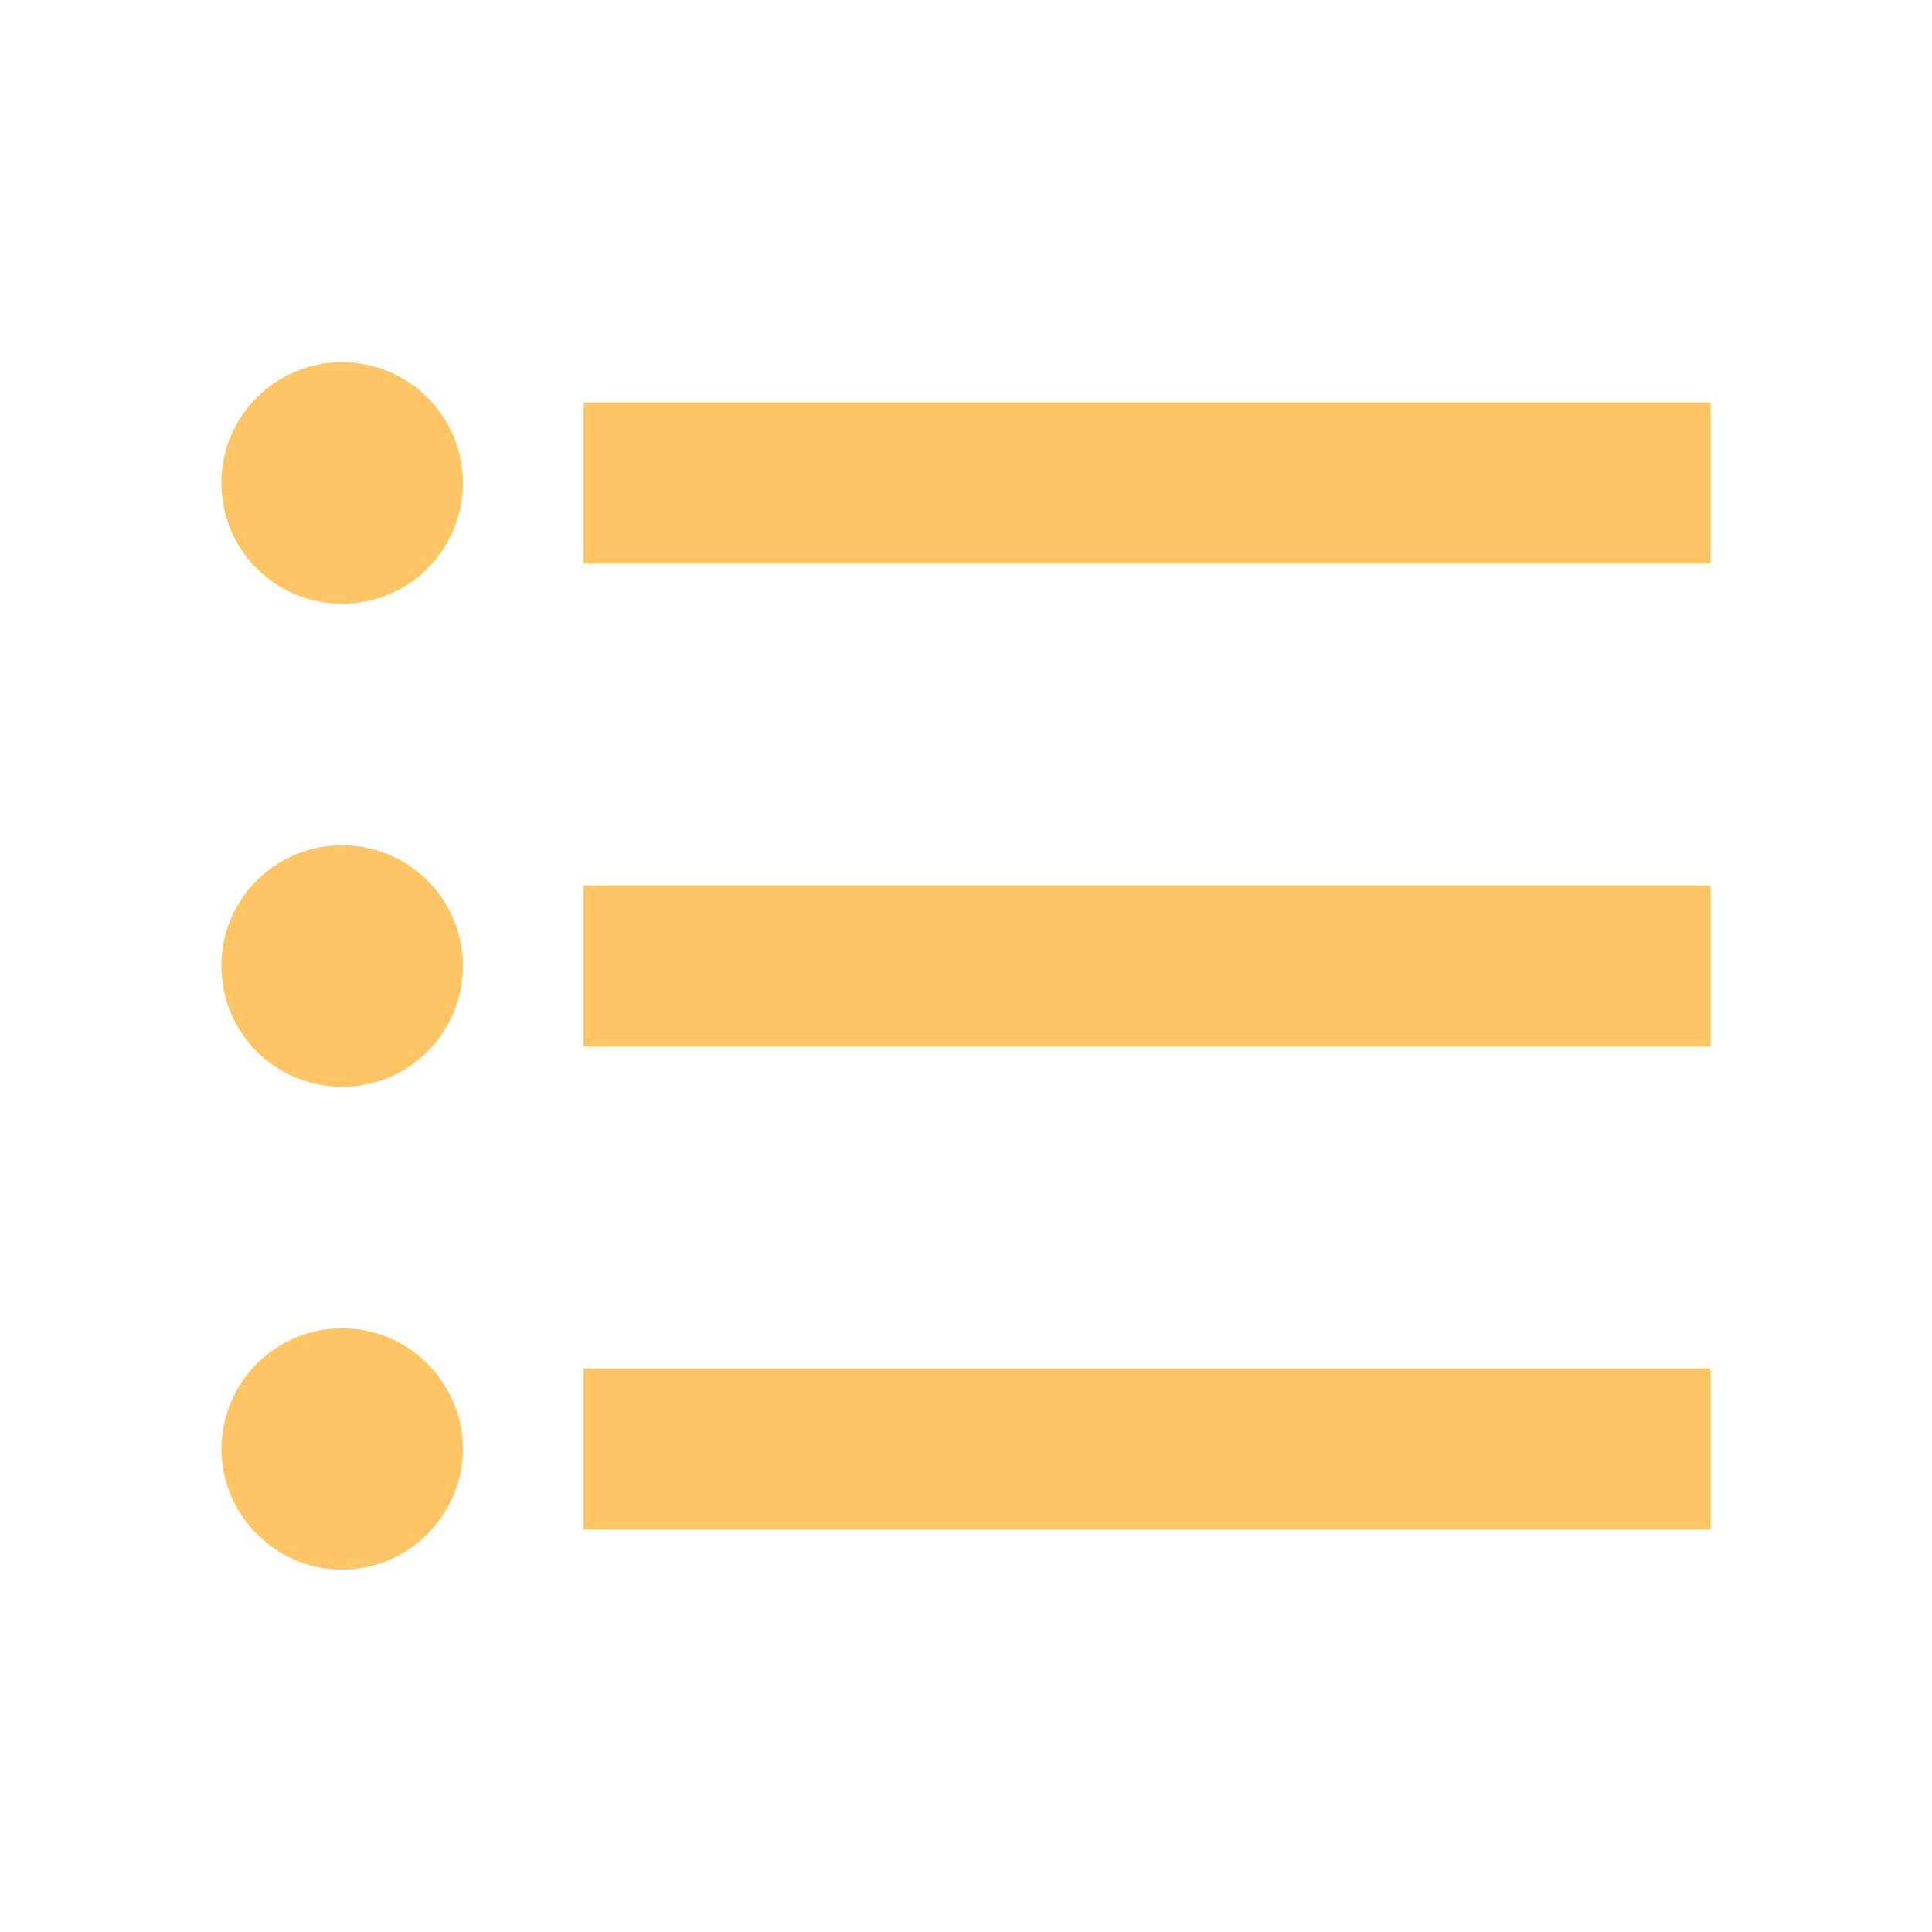
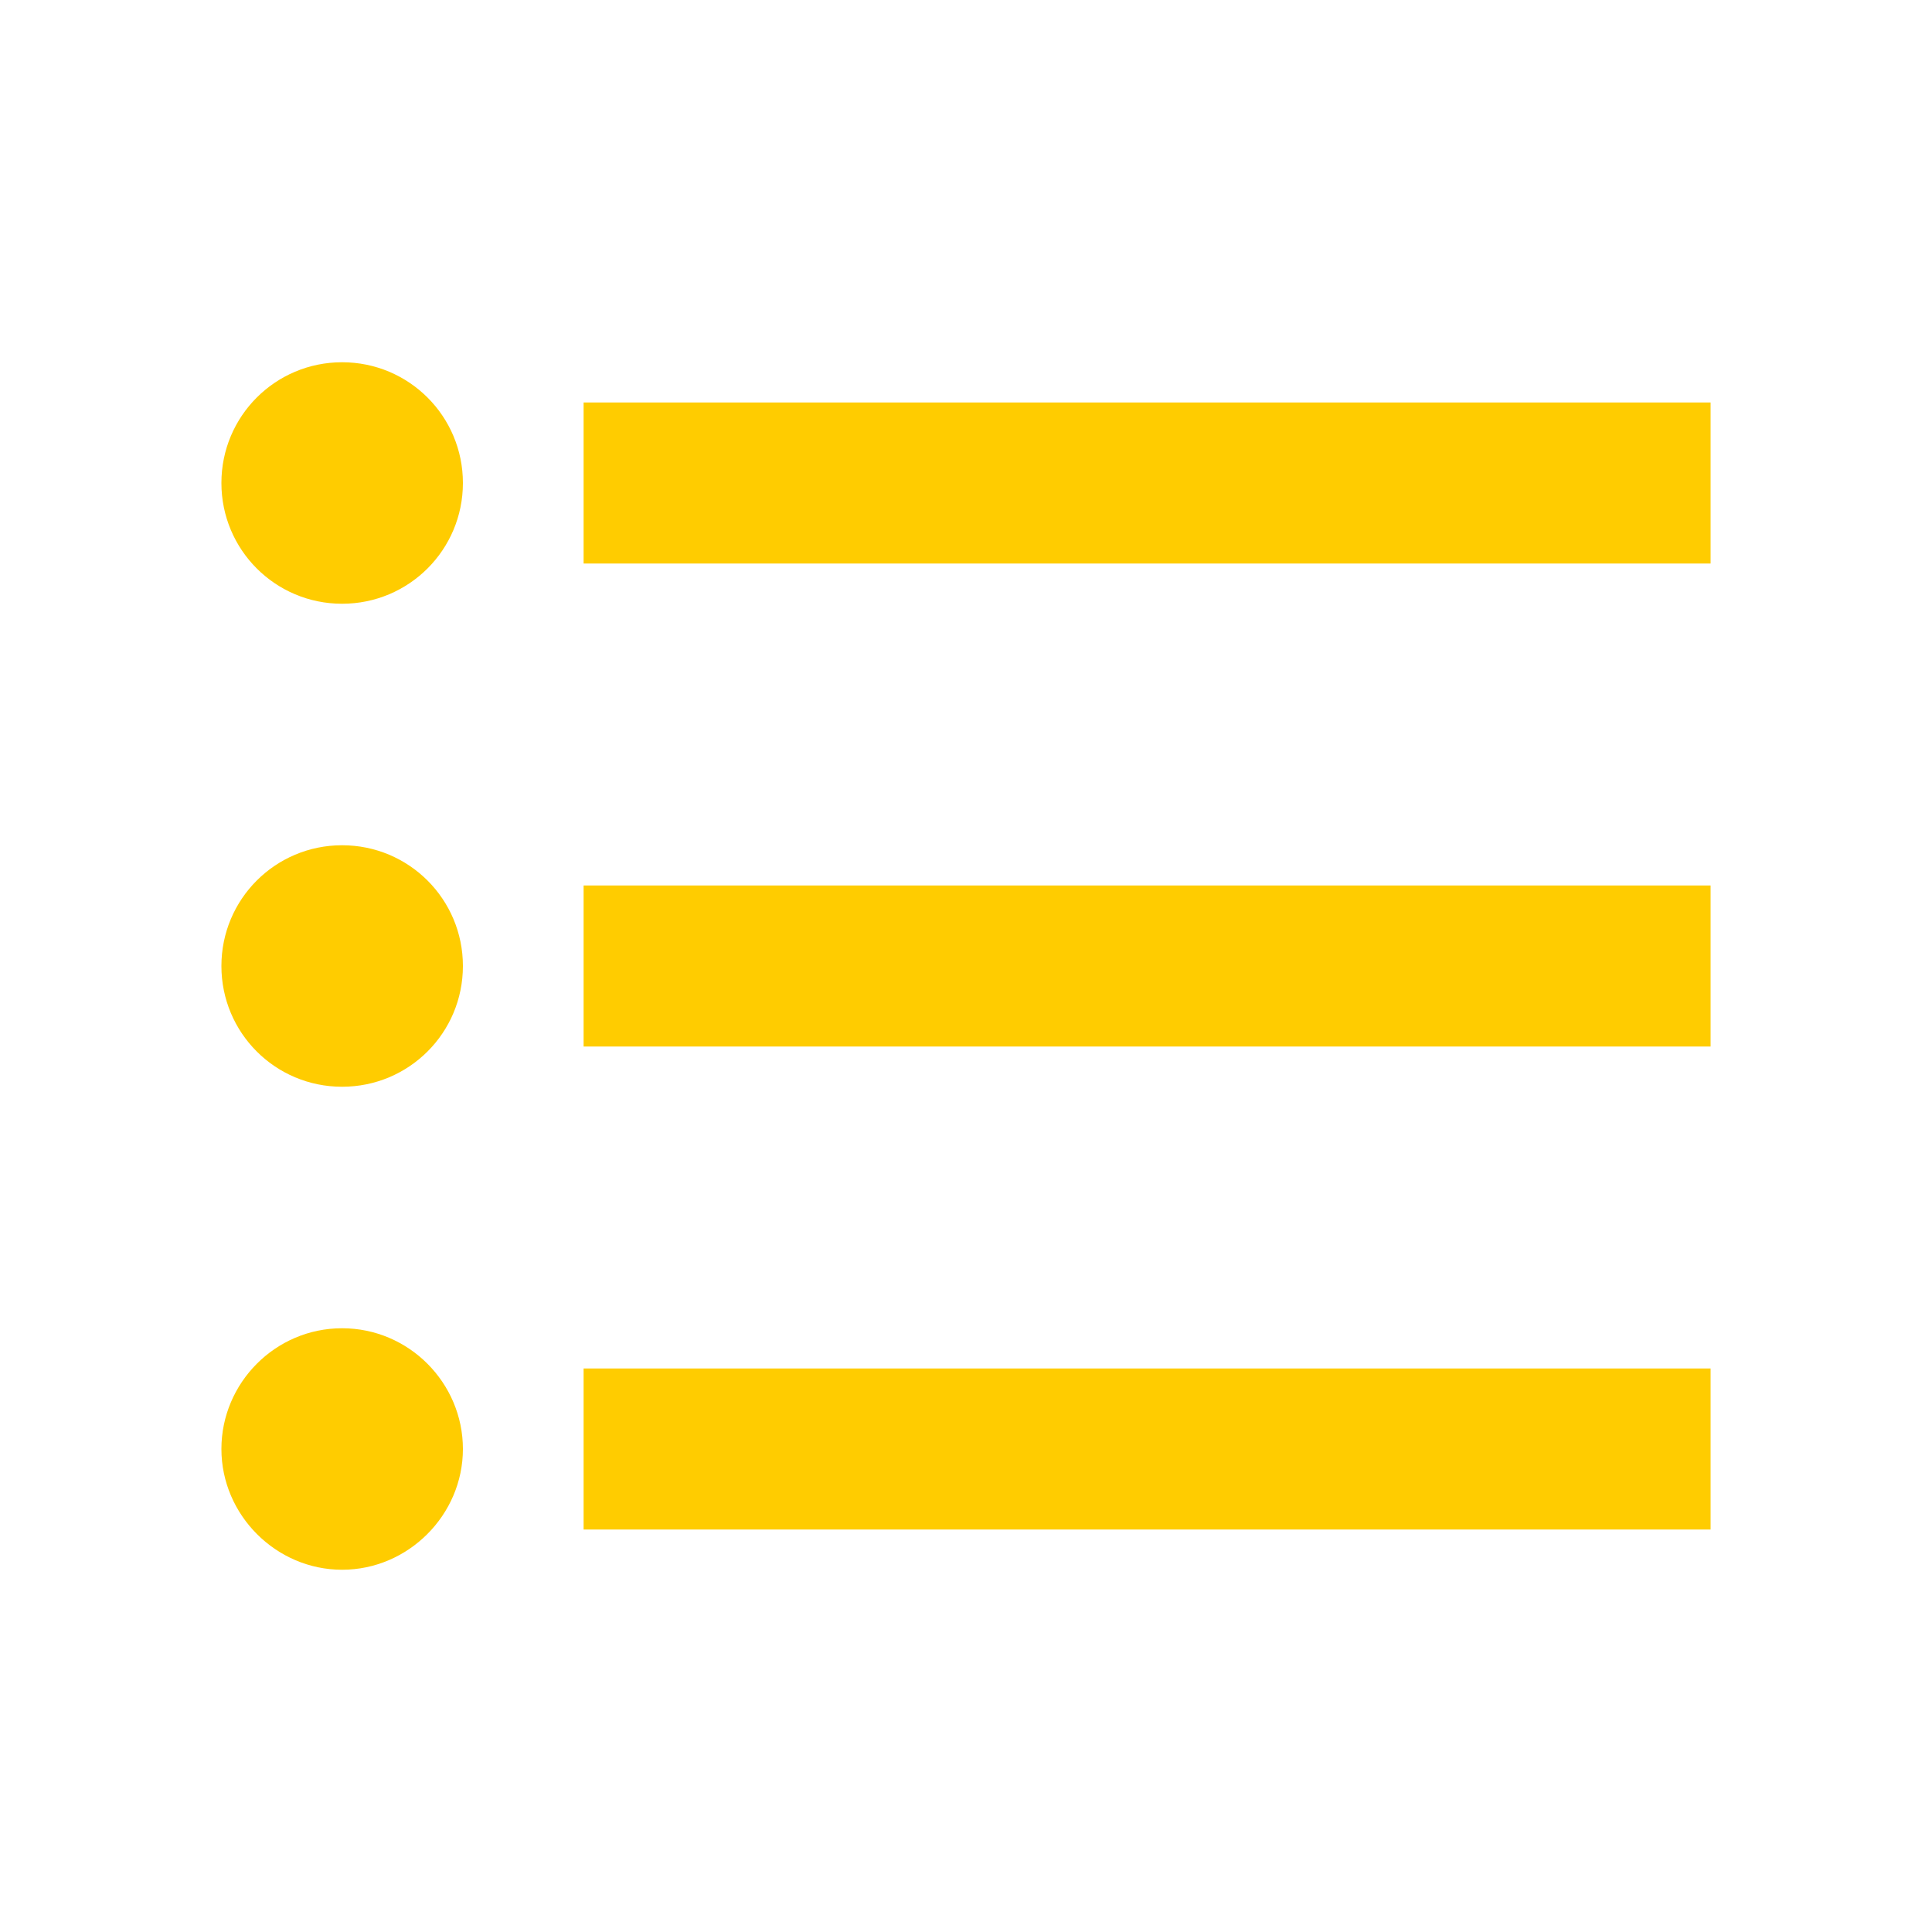
<svg xmlns="http://www.w3.org/2000/svg" width="30" height="30" viewBox="0 0 30 30" fill="none">
-   <path fill-rule="evenodd" clip-rule="evenodd" d="M3.438 7.5C3.438 6.463 4.275 5.625 5.312 5.625C6.35 5.625 7.188 6.463 7.188 7.5C7.188 8.537 6.35 9.375 5.312 9.375C4.275 9.375 3.438 8.537 3.438 7.5ZM3.438 15C3.438 13.963 4.275 13.125 5.312 13.125C6.35 13.125 7.188 13.963 7.188 15C7.188 16.038 6.35 16.875 5.312 16.875C4.275 16.875 3.438 16.038 3.438 15ZM5.312 20.625C4.275 20.625 3.438 21.475 3.438 22.5C3.438 23.525 4.287 24.375 5.312 24.375C6.338 24.375 7.188 23.525 7.188 22.5C7.188 21.475 6.35 20.625 5.312 20.625ZM26.562 23.75H9.062V21.25H26.562V23.75ZM9.062 16.25H26.562V13.75H9.062V16.25ZM9.062 8.75V6.25H26.562V8.75H9.062Z" fill="#FFC463" />
+   <path fill-rule="evenodd" clip-rule="evenodd" d="M3.438 7.5C3.438 6.463 4.275 5.625 5.312 5.625C6.35 5.625 7.188 6.463 7.188 7.5C7.188 8.537 6.35 9.375 5.312 9.375C4.275 9.375 3.438 8.537 3.438 7.5ZM3.438 15C3.438 13.963 4.275 13.125 5.312 13.125C6.35 13.125 7.188 13.963 7.188 15C7.188 16.038 6.35 16.875 5.312 16.875C4.275 16.875 3.438 16.038 3.438 15ZM5.312 20.625C4.275 20.625 3.438 21.475 3.438 22.5C3.438 23.525 4.287 24.375 5.312 24.375C6.338 24.375 7.188 23.525 7.188 22.5C7.188 21.475 6.35 20.625 5.312 20.625ZM26.562 23.75H9.062V21.25H26.562V23.75ZM9.062 16.25H26.562V13.75H9.062V16.25ZM9.062 8.75V6.25H26.562V8.75H9.062Z" fill="#FFCC00" />
</svg>
